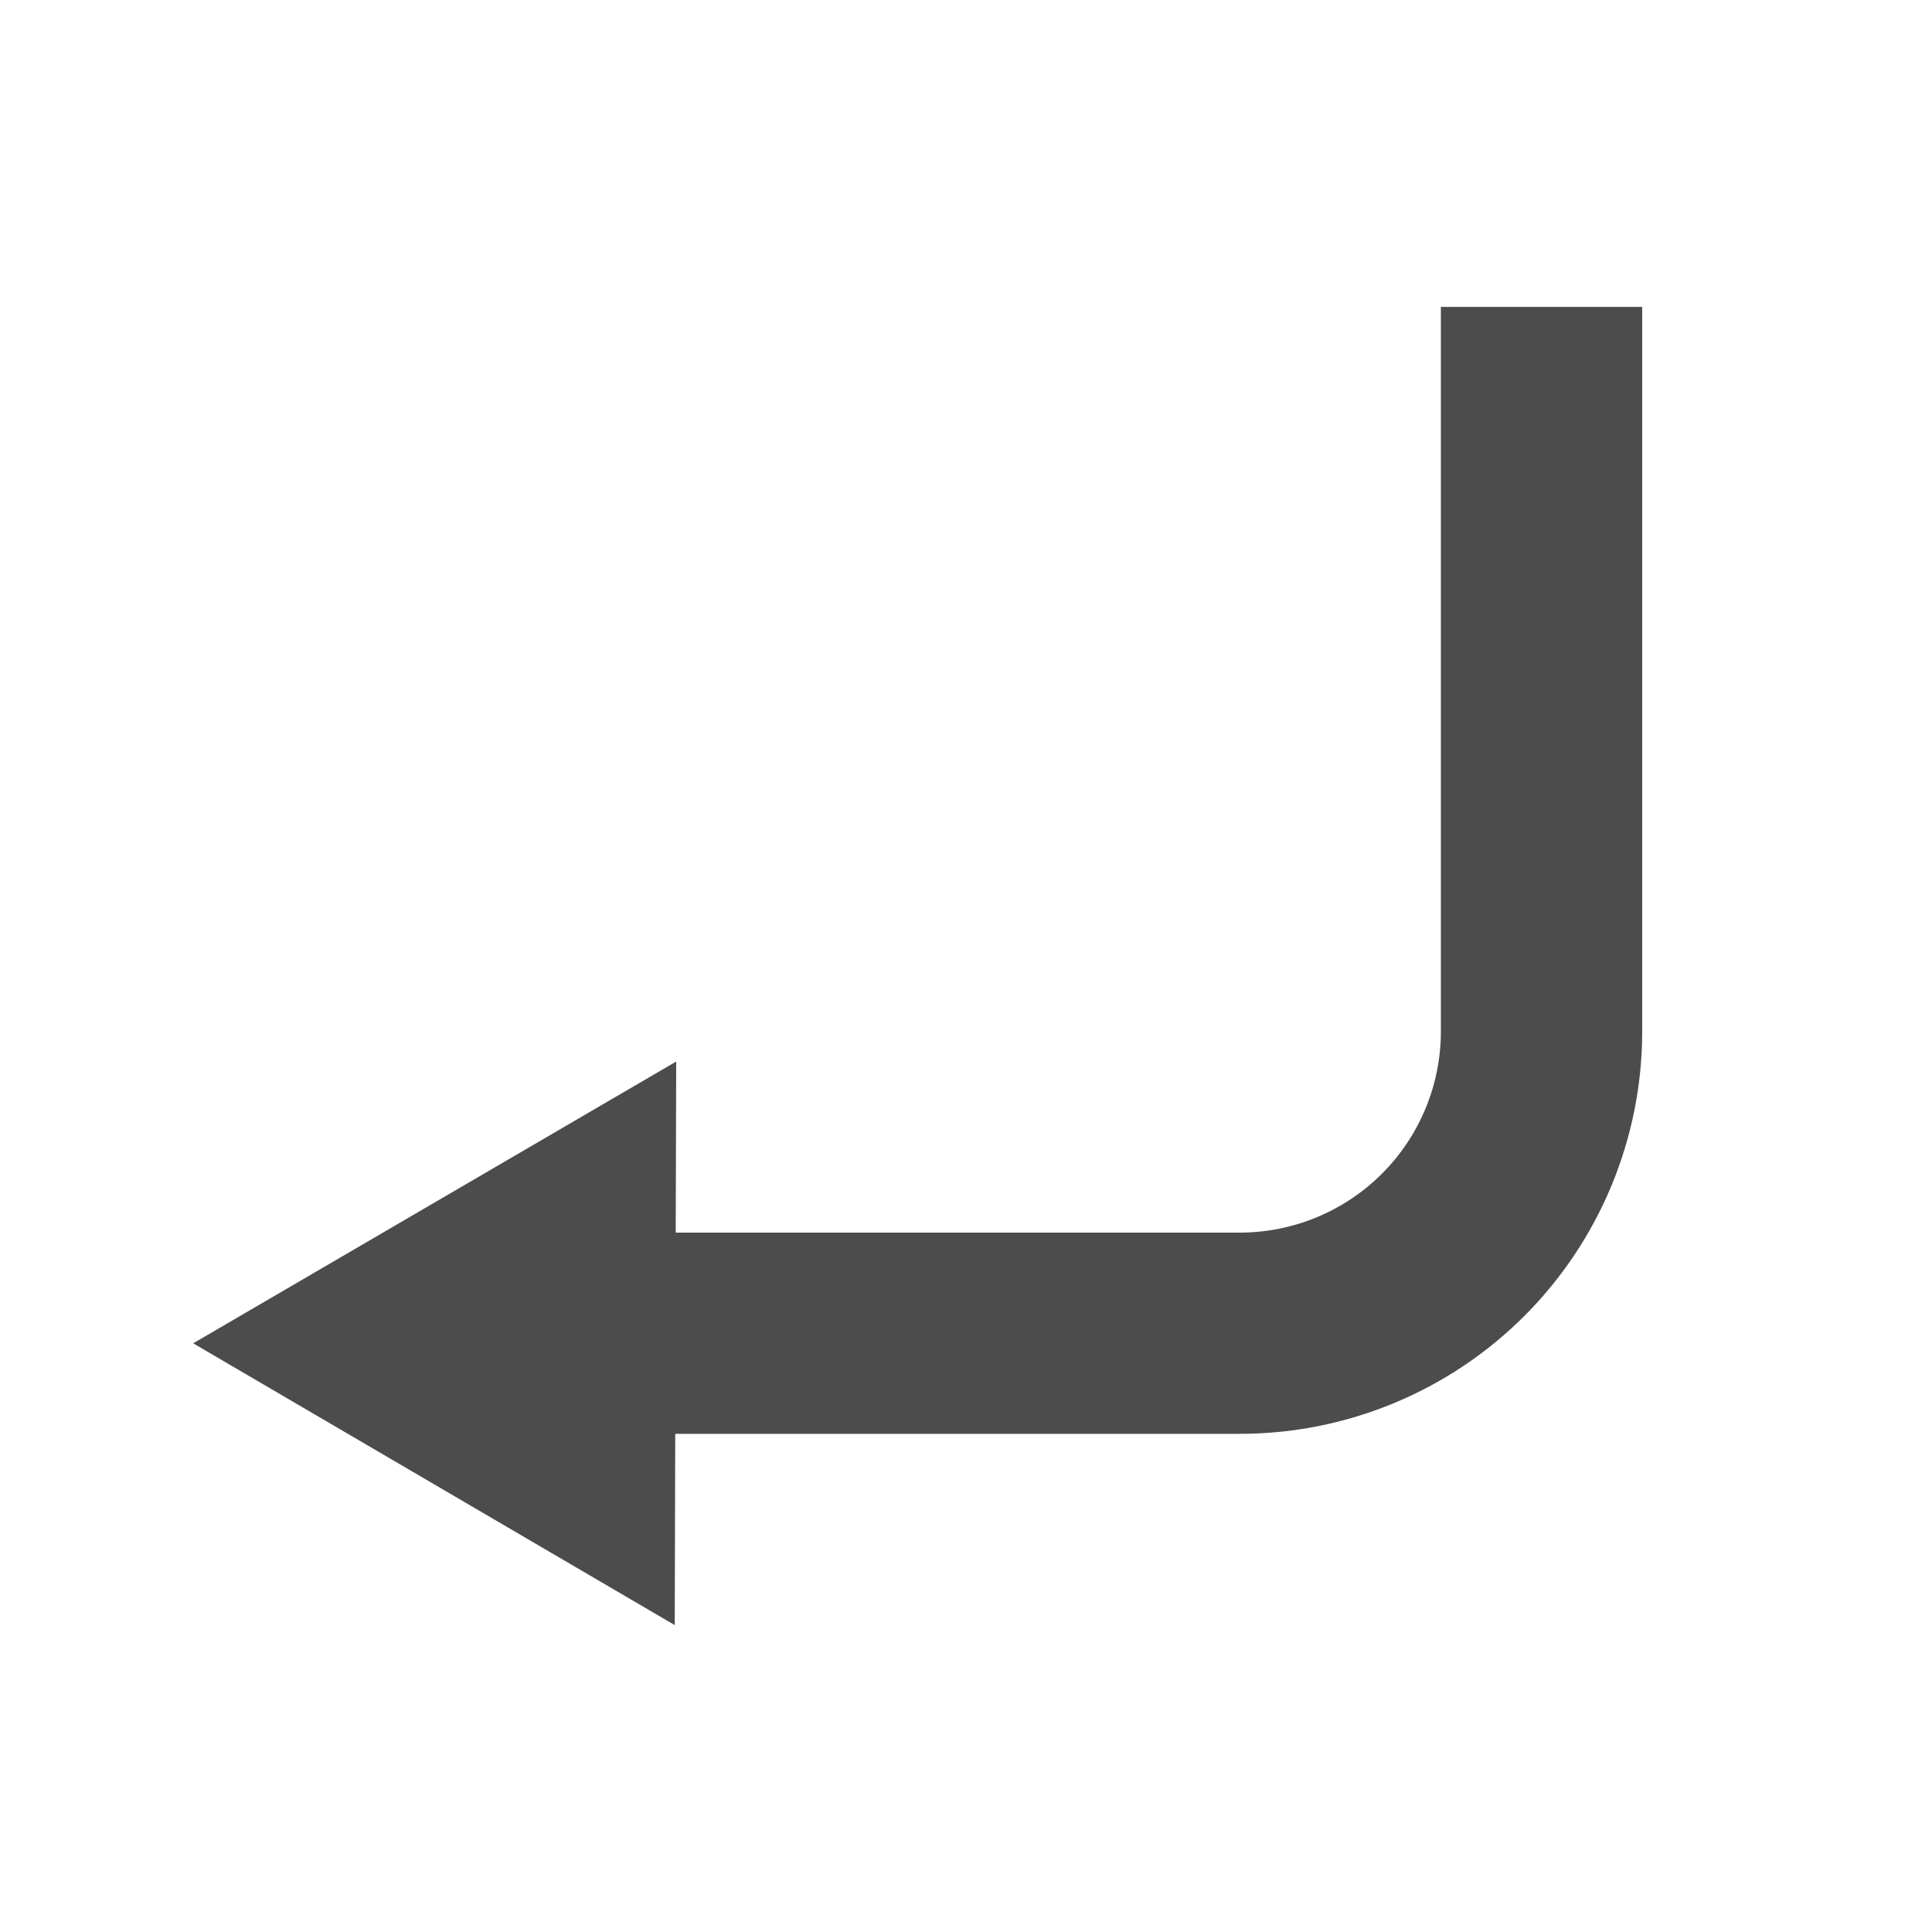
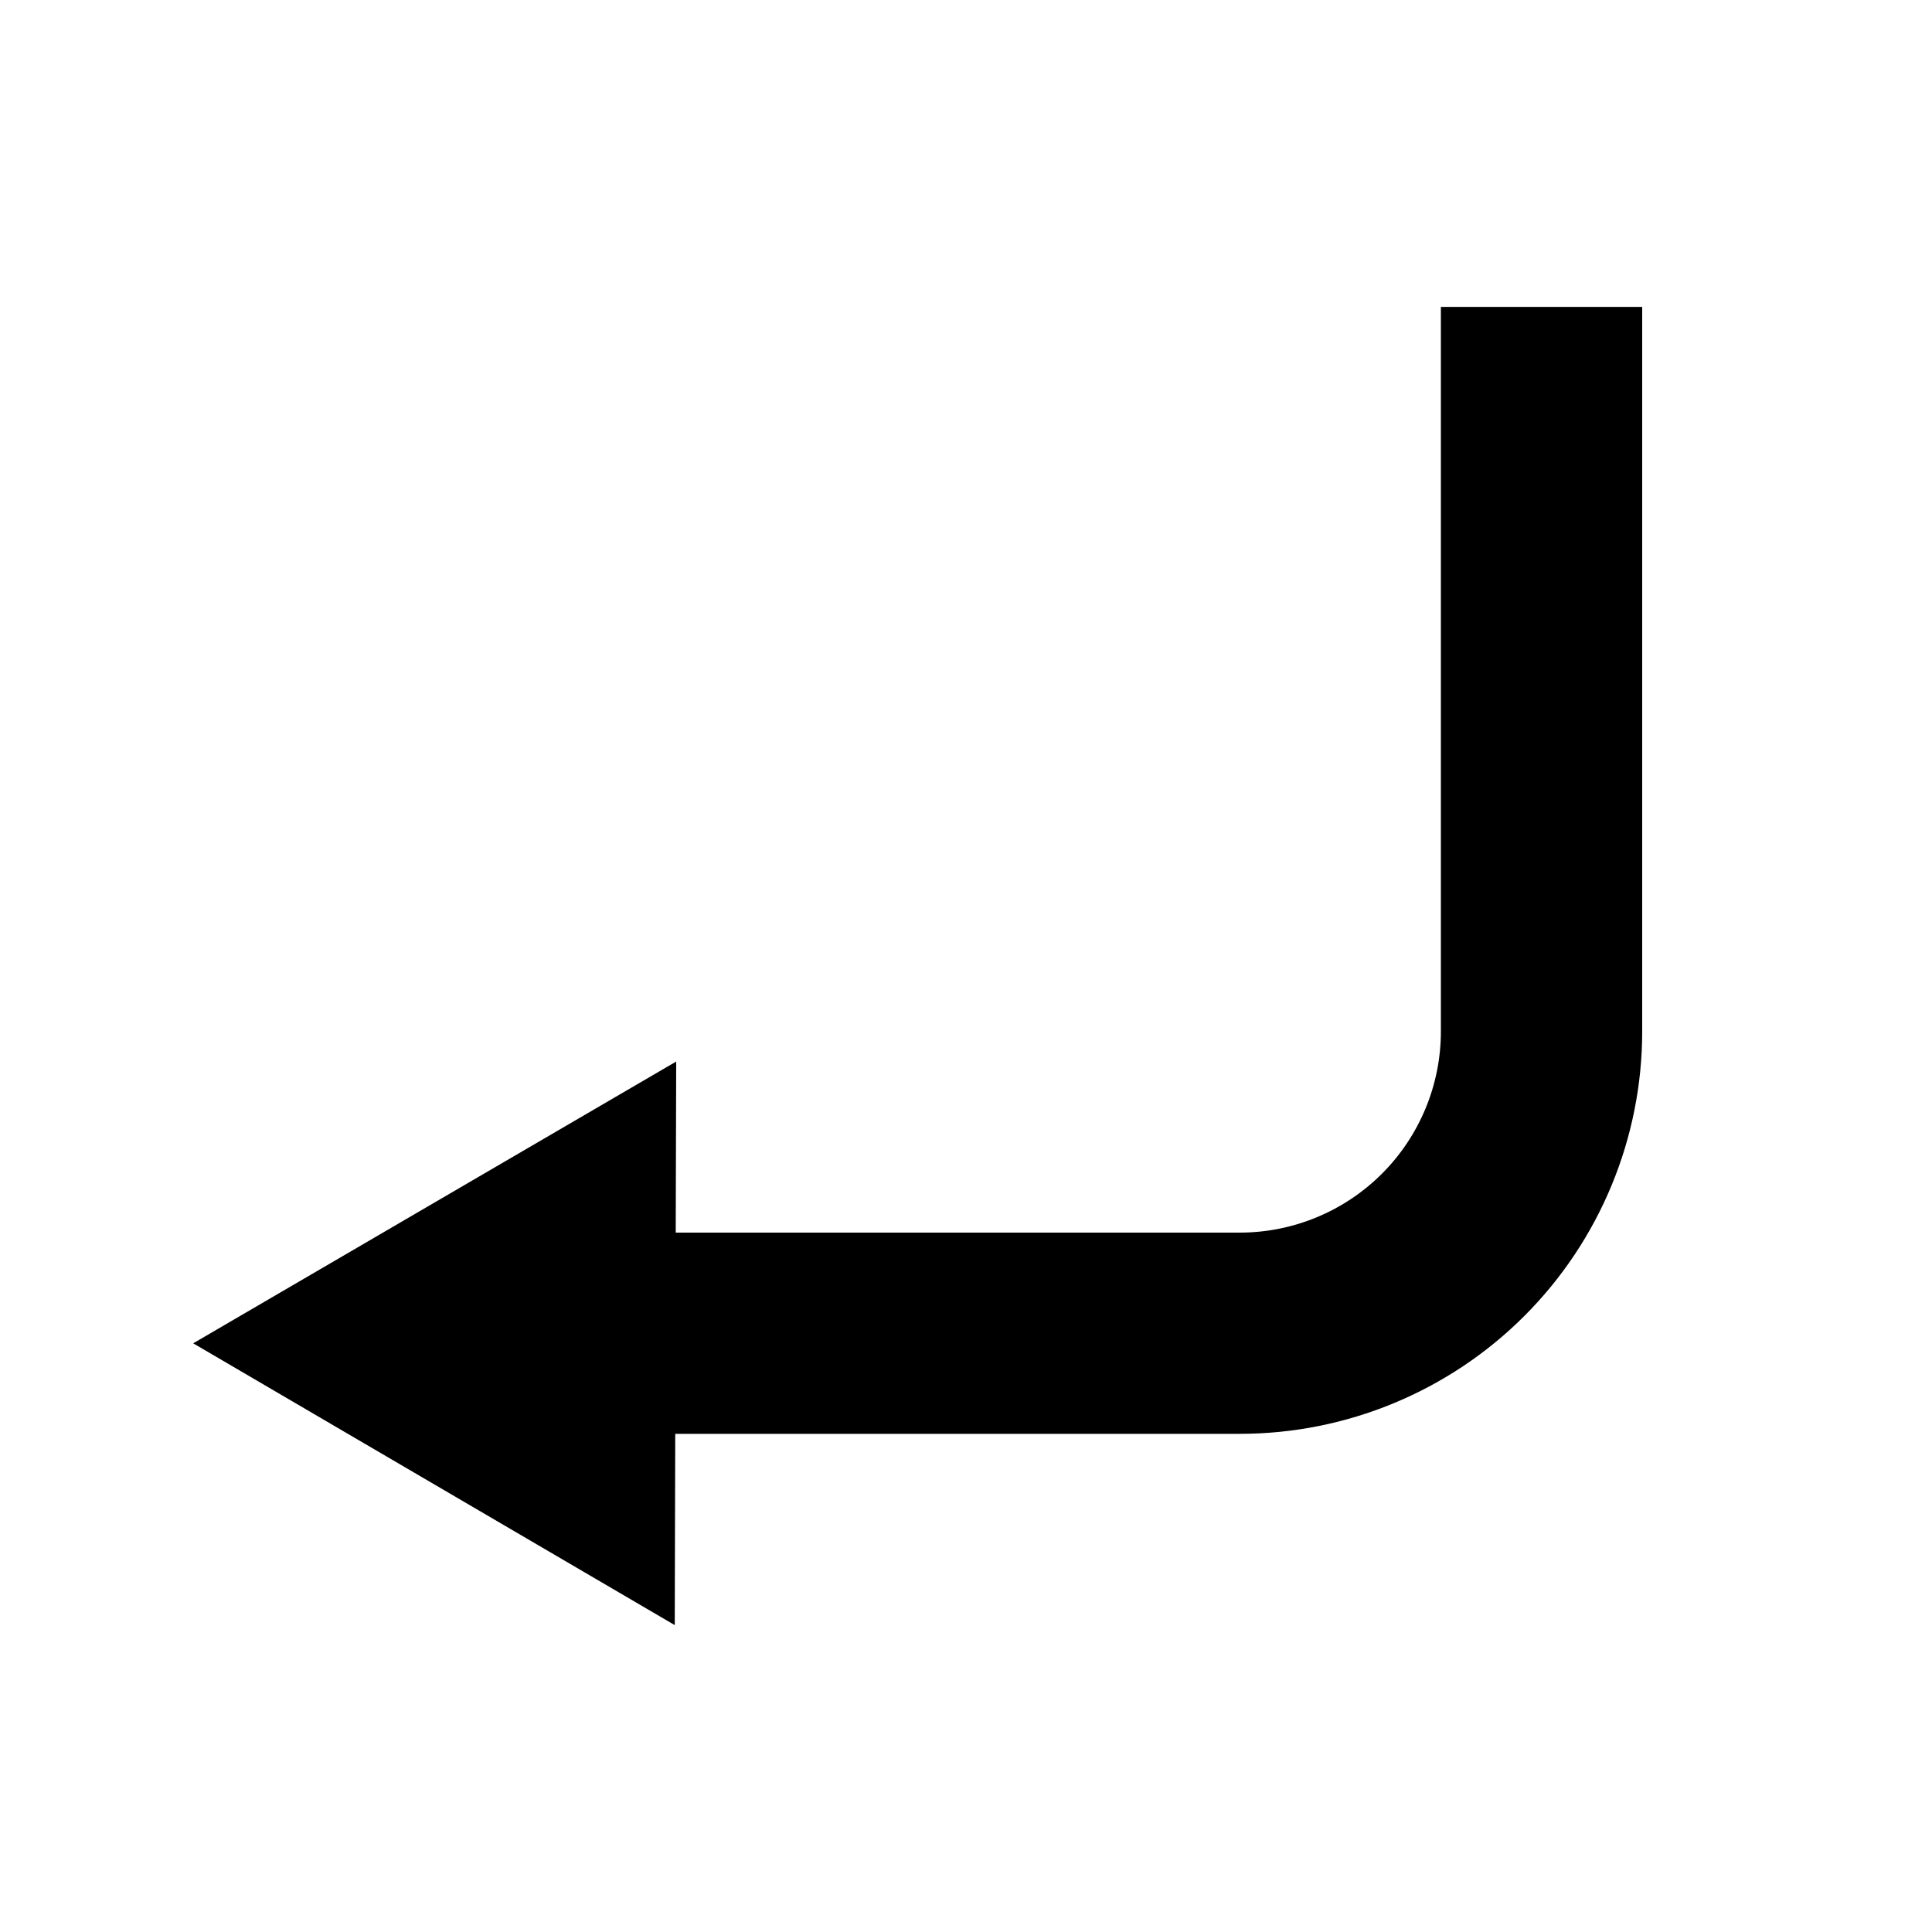
<svg xmlns="http://www.w3.org/2000/svg" width="20" height="20">
-   <path d="M17 3.177v7.5a4.167 4.167 0 0 1-1.22 2.946 4.167 4.167 0 0 1-2.947 1.22H6.99l-.005 1.98L2 13.906l5-2.917-.005 1.771h5.838a2.083 2.083 0 0 0 1.473-.61 2.083 2.083 0 0 0 .61-1.473v-7.5z" opacity=".7" />
+   <path d="M17 3.177v7.5a4.167 4.167 0 0 1-1.22 2.946 4.167 4.167 0 0 1-2.947 1.22H6.99l-.005 1.98L2 13.906l5-2.917-.005 1.771h5.838a2.083 2.083 0 0 0 1.473-.61 2.083 2.083 0 0 0 .61-1.473v-7.5z" />
</svg>
